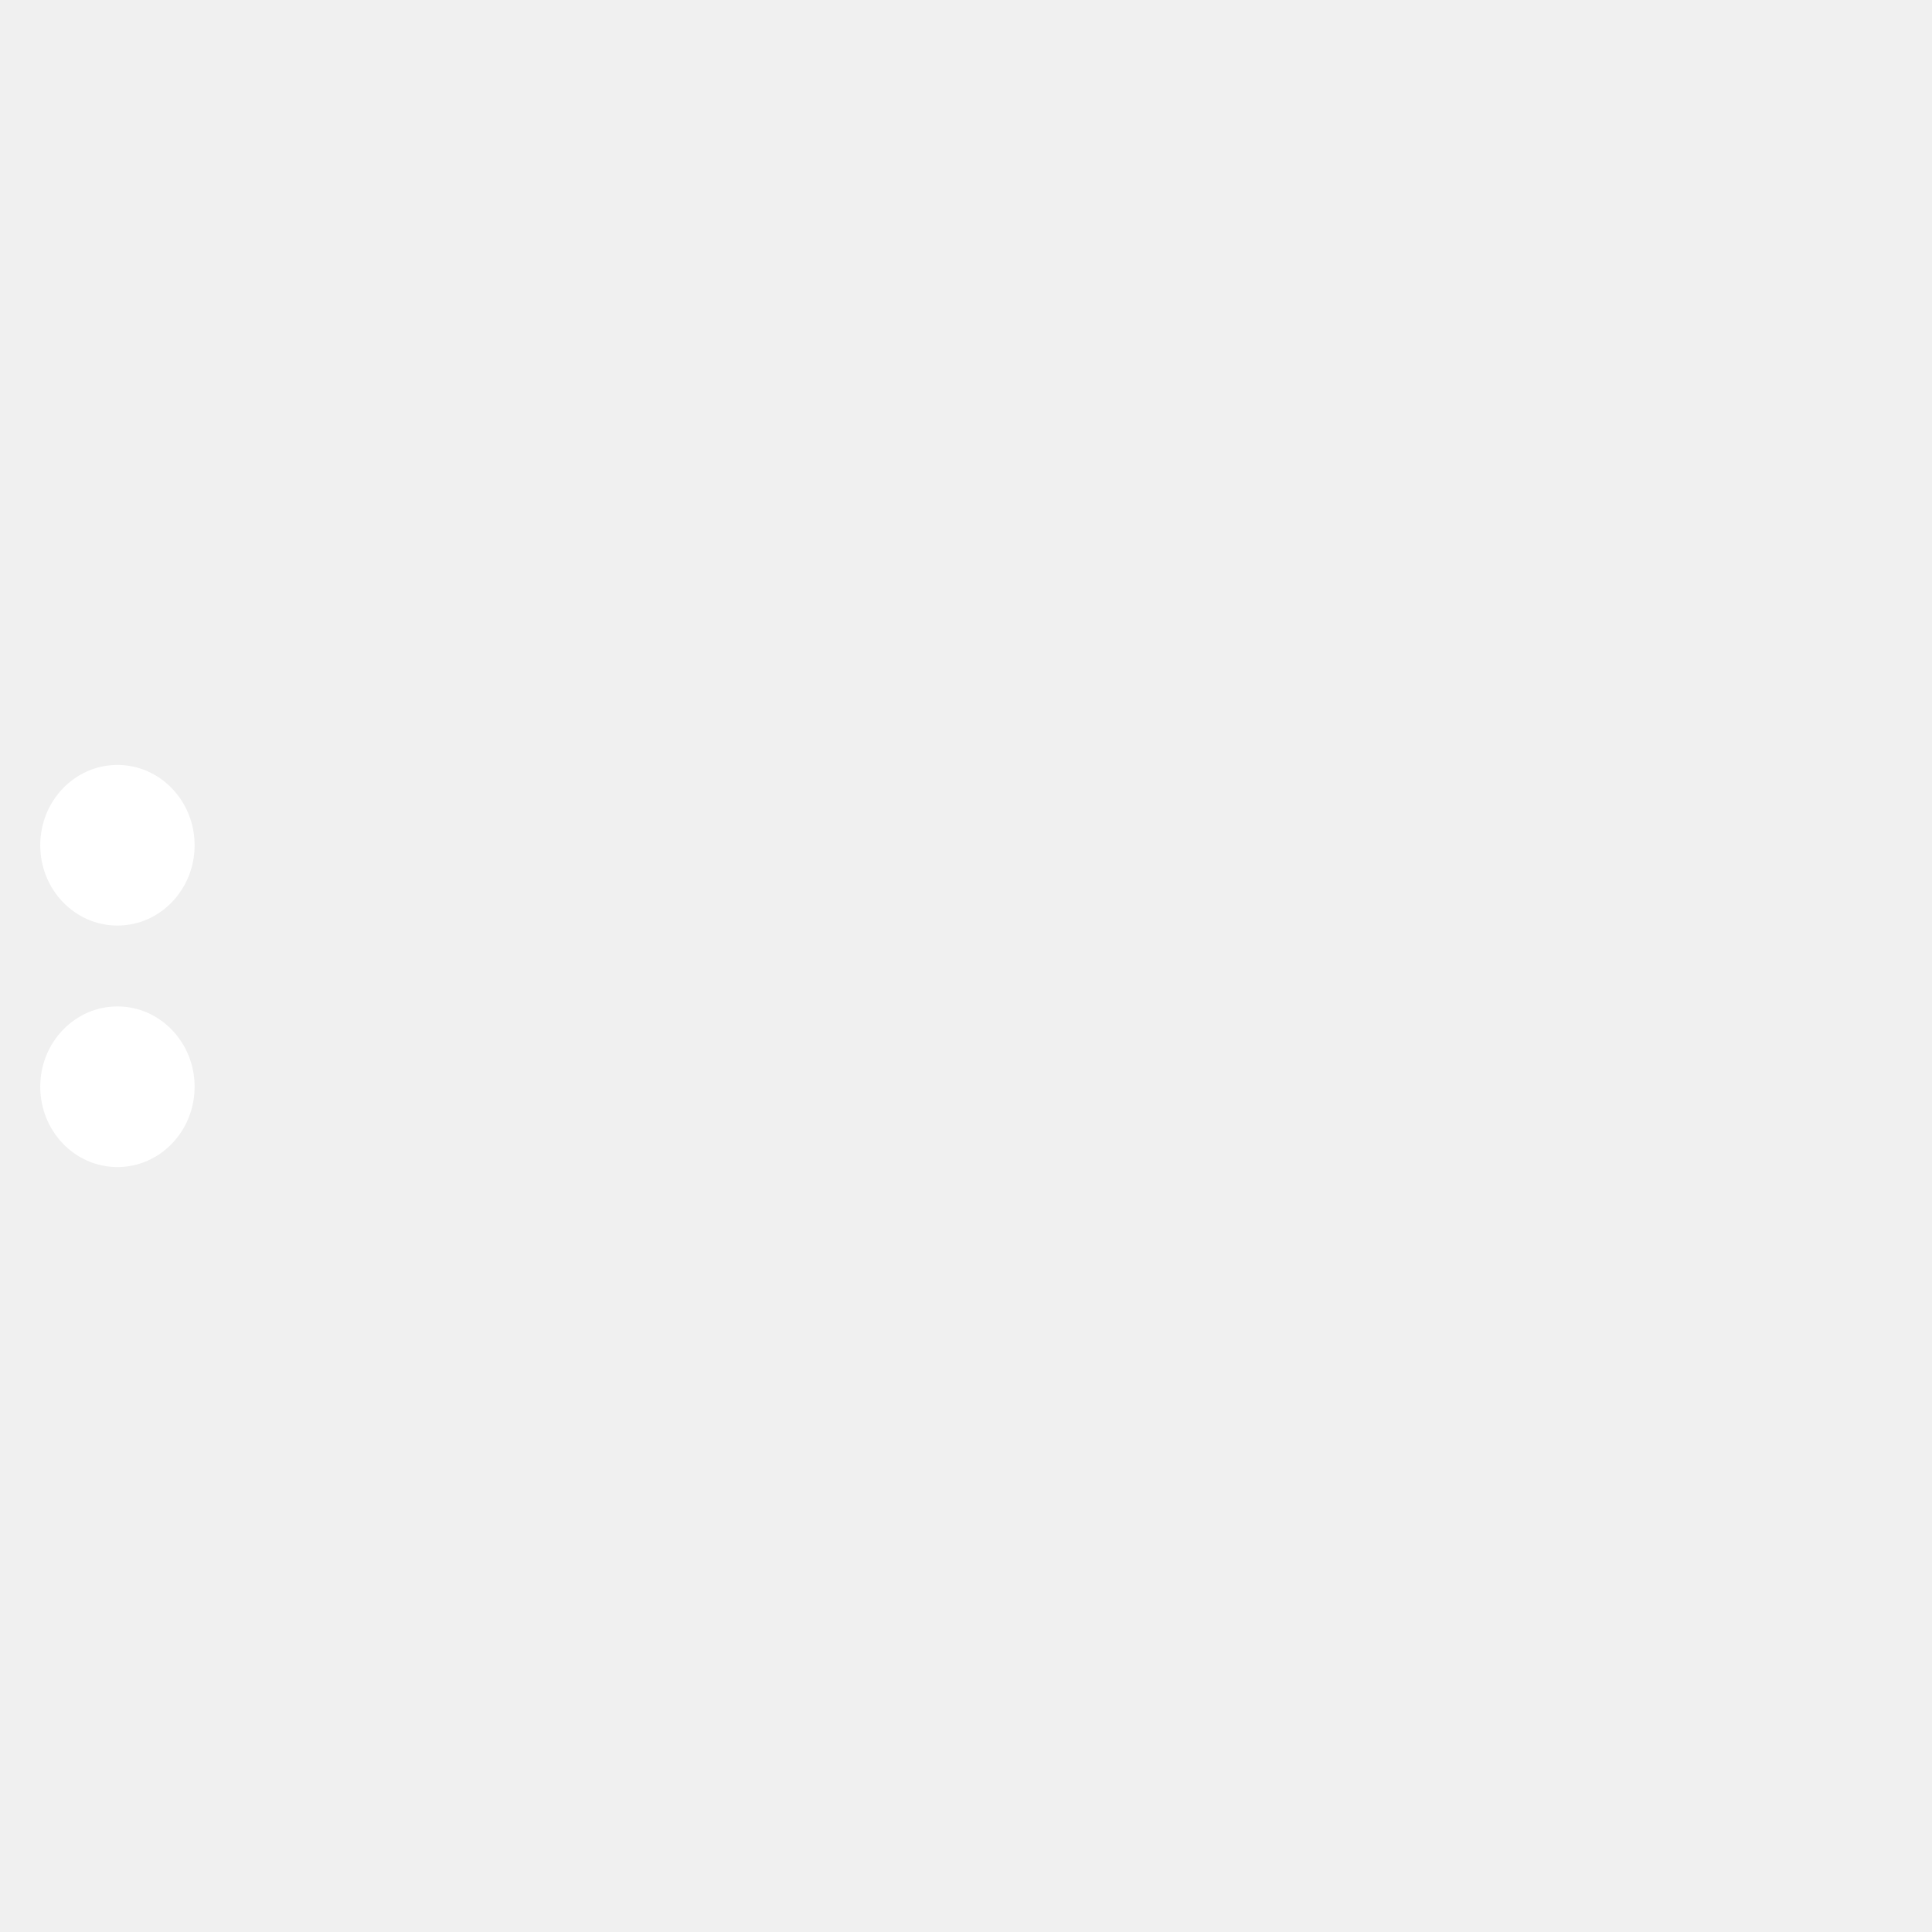
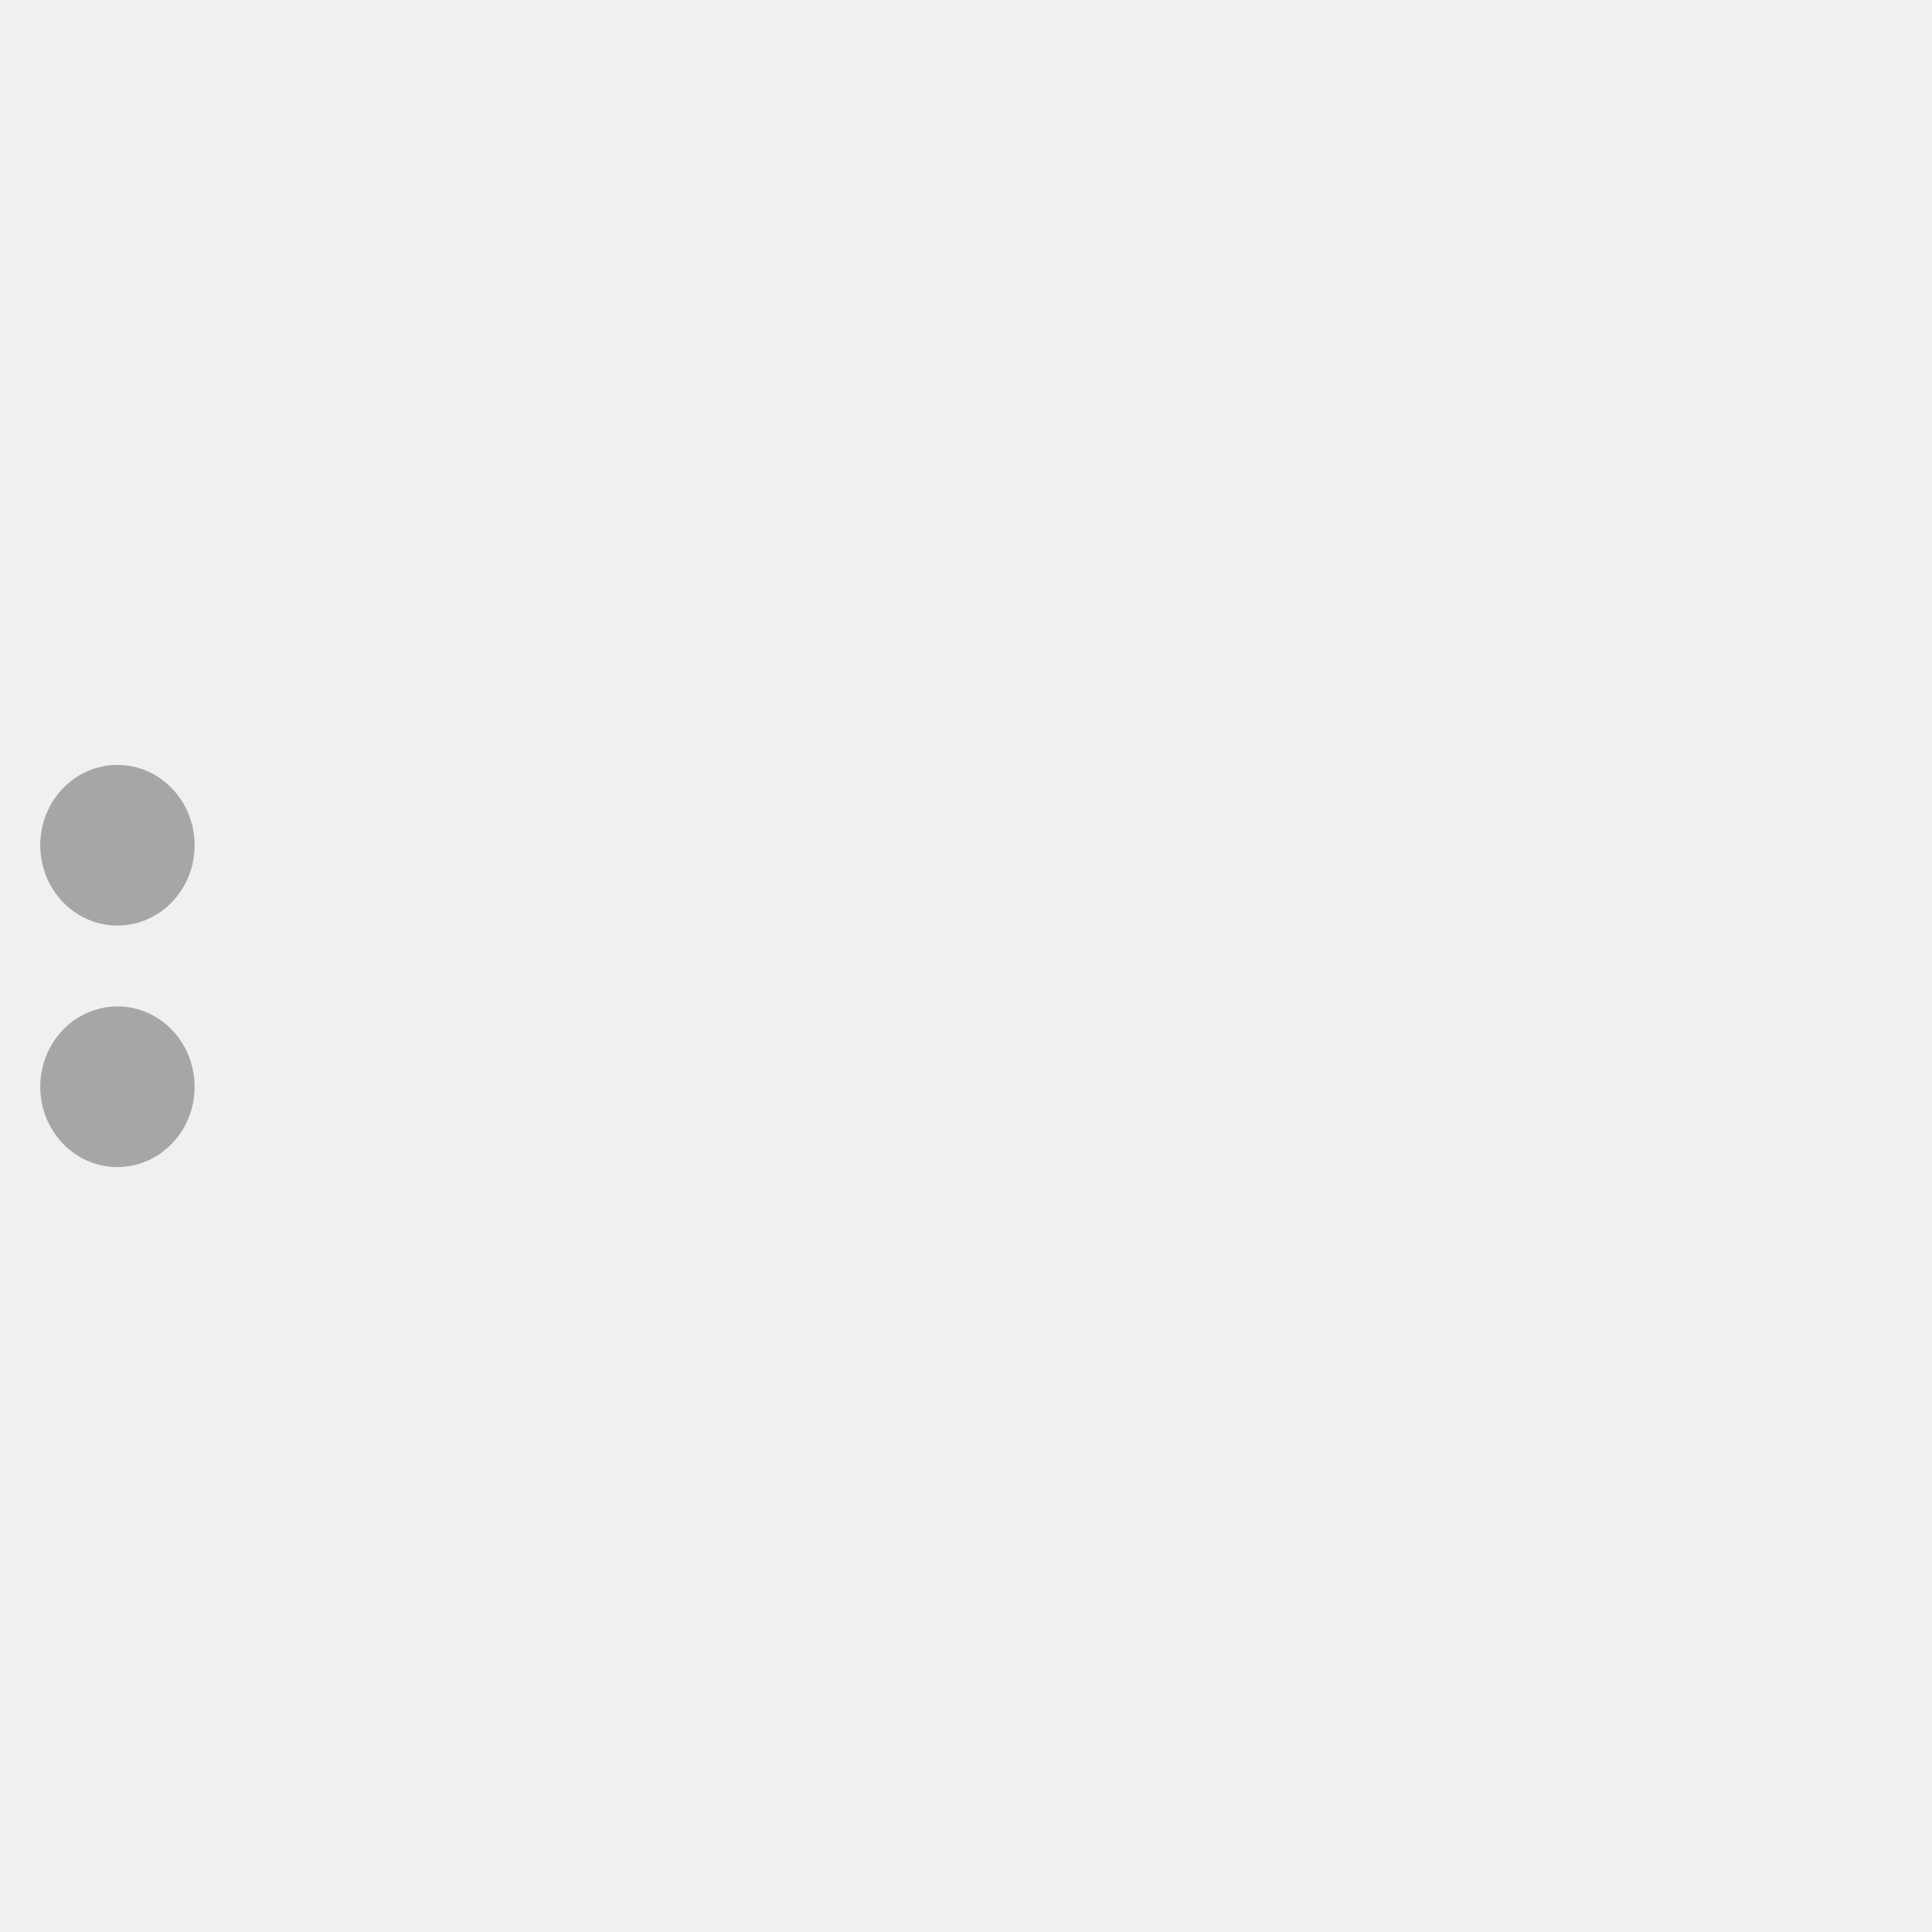
<svg xmlns="http://www.w3.org/2000/svg" width="96" height="96" id="svg11252" version="1.1">
  <defs id="defs11254" />
  <g id="layer1" style="display:inline" />
  <g id="layer2" style="display:inline">
    <g id="two">
      <rect style="color:#000000;clip-rule:nonzero;display:inline;overflow:visible;visibility:visible;opacity:1;isolation:auto;mix-blend-mode:normal;color-interpolation:sRGB;color-interpolation-filters:linearRGB;solid-color:#000000;solid-opacity:1;fill:none;fill-opacity:1;fill-rule:nonzero;stroke:none;stroke-width:0.956;stroke-linecap:butt;stroke-linejoin:miter;stroke-miterlimit:4;stroke-dasharray:none;stroke-dashoffset:0;stroke-opacity:1;marker:none;marker-start:none;color-rendering:auto;image-rendering:auto;shape-rendering:auto;text-rendering:auto;enable-background:accumulate" id="rect4139" width="96" height="96" x="0" y="0" />
      <g transform="translate(-5.000001,-3.99103)" id="g4303">
-         <ellipse ry="3.991" rx="3.835" cy="57.991" cx="10.835" id="path3762" style="opacity:1;fill:#ffffff;fill-opacity:1;stroke:none;stroke-width:0.956;stroke-linecap:butt;stroke-linejoin:miter;stroke-miterlimit:4;stroke-dasharray:none;stroke-dashoffset:0;stroke-opacity:1;marker:none;marker-start:none" />
-         <ellipse ry="3.991" rx="3.835" cy="45.991" cx="10.835" id="path3762-2-50" style="opacity:1;fill:#ffffff;fill-opacity:1;stroke:none;stroke-width:0.956;stroke-linecap:butt;stroke-linejoin:miter;stroke-miterlimit:4;stroke-dasharray:none;stroke-dashoffset:0;stroke-opacity:1;marker:none;marker-start:none" />
+         <ellipse ry="3.991" rx="3.835" cy="57.991" cx="10.835" id="path3762" style="opacity:1;fill:#a6a6a6;fill-opacity:1;stroke:none;stroke-width:0.956;stroke-linecap:butt;stroke-linejoin:miter;stroke-miterlimit:4;stroke-dasharray:none;stroke-dashoffset:0;stroke-opacity:1;marker:none;marker-start:none" />
+         <ellipse ry="3.991" rx="3.835" cy="45.991" cx="10.835" id="path3762-2-50" style="opacity:1;fill:#a6a6a6;fill-opacity:1;stroke:none;stroke-width:0.956;stroke-linecap:butt;stroke-linejoin:miter;stroke-miterlimit:4;stroke-dasharray:none;stroke-dashoffset:0;stroke-opacity:1;marker:none;marker-start:none" />
      </g>
    </g>
  </g>
  <g id="layer3" style="display:inline" />
  <g id="layer4" style="display:inline" />
</svg>
